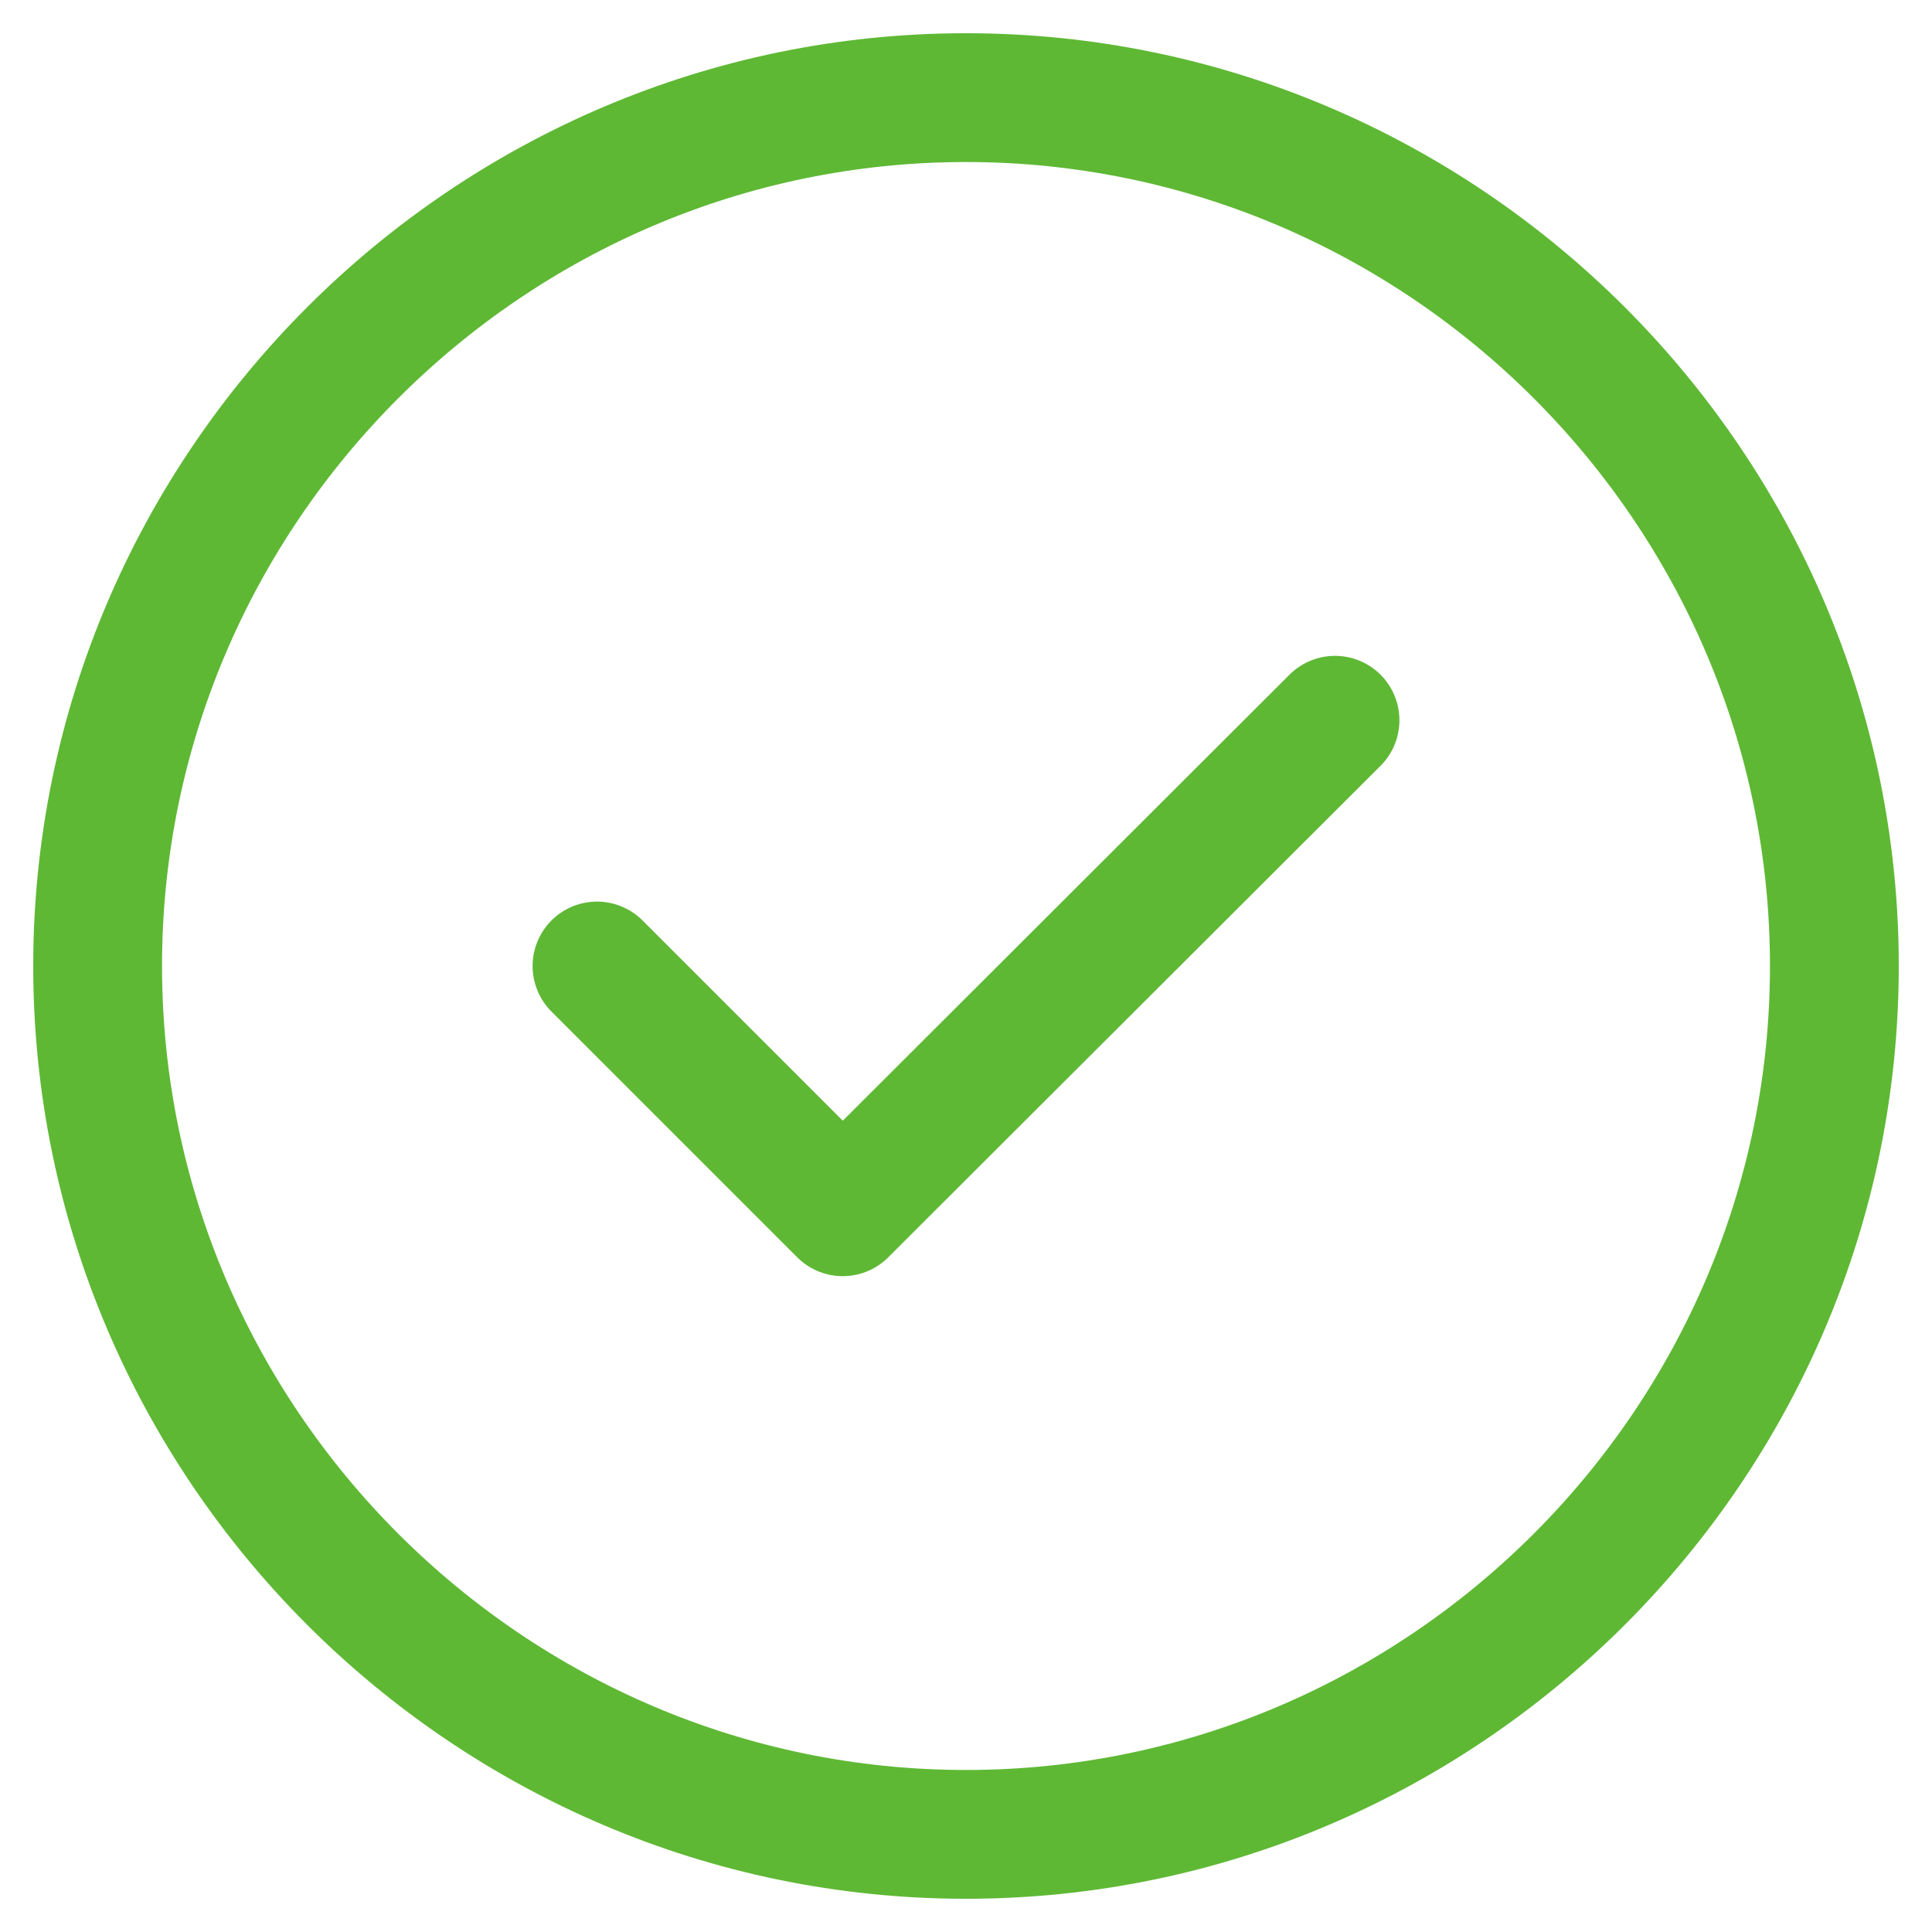
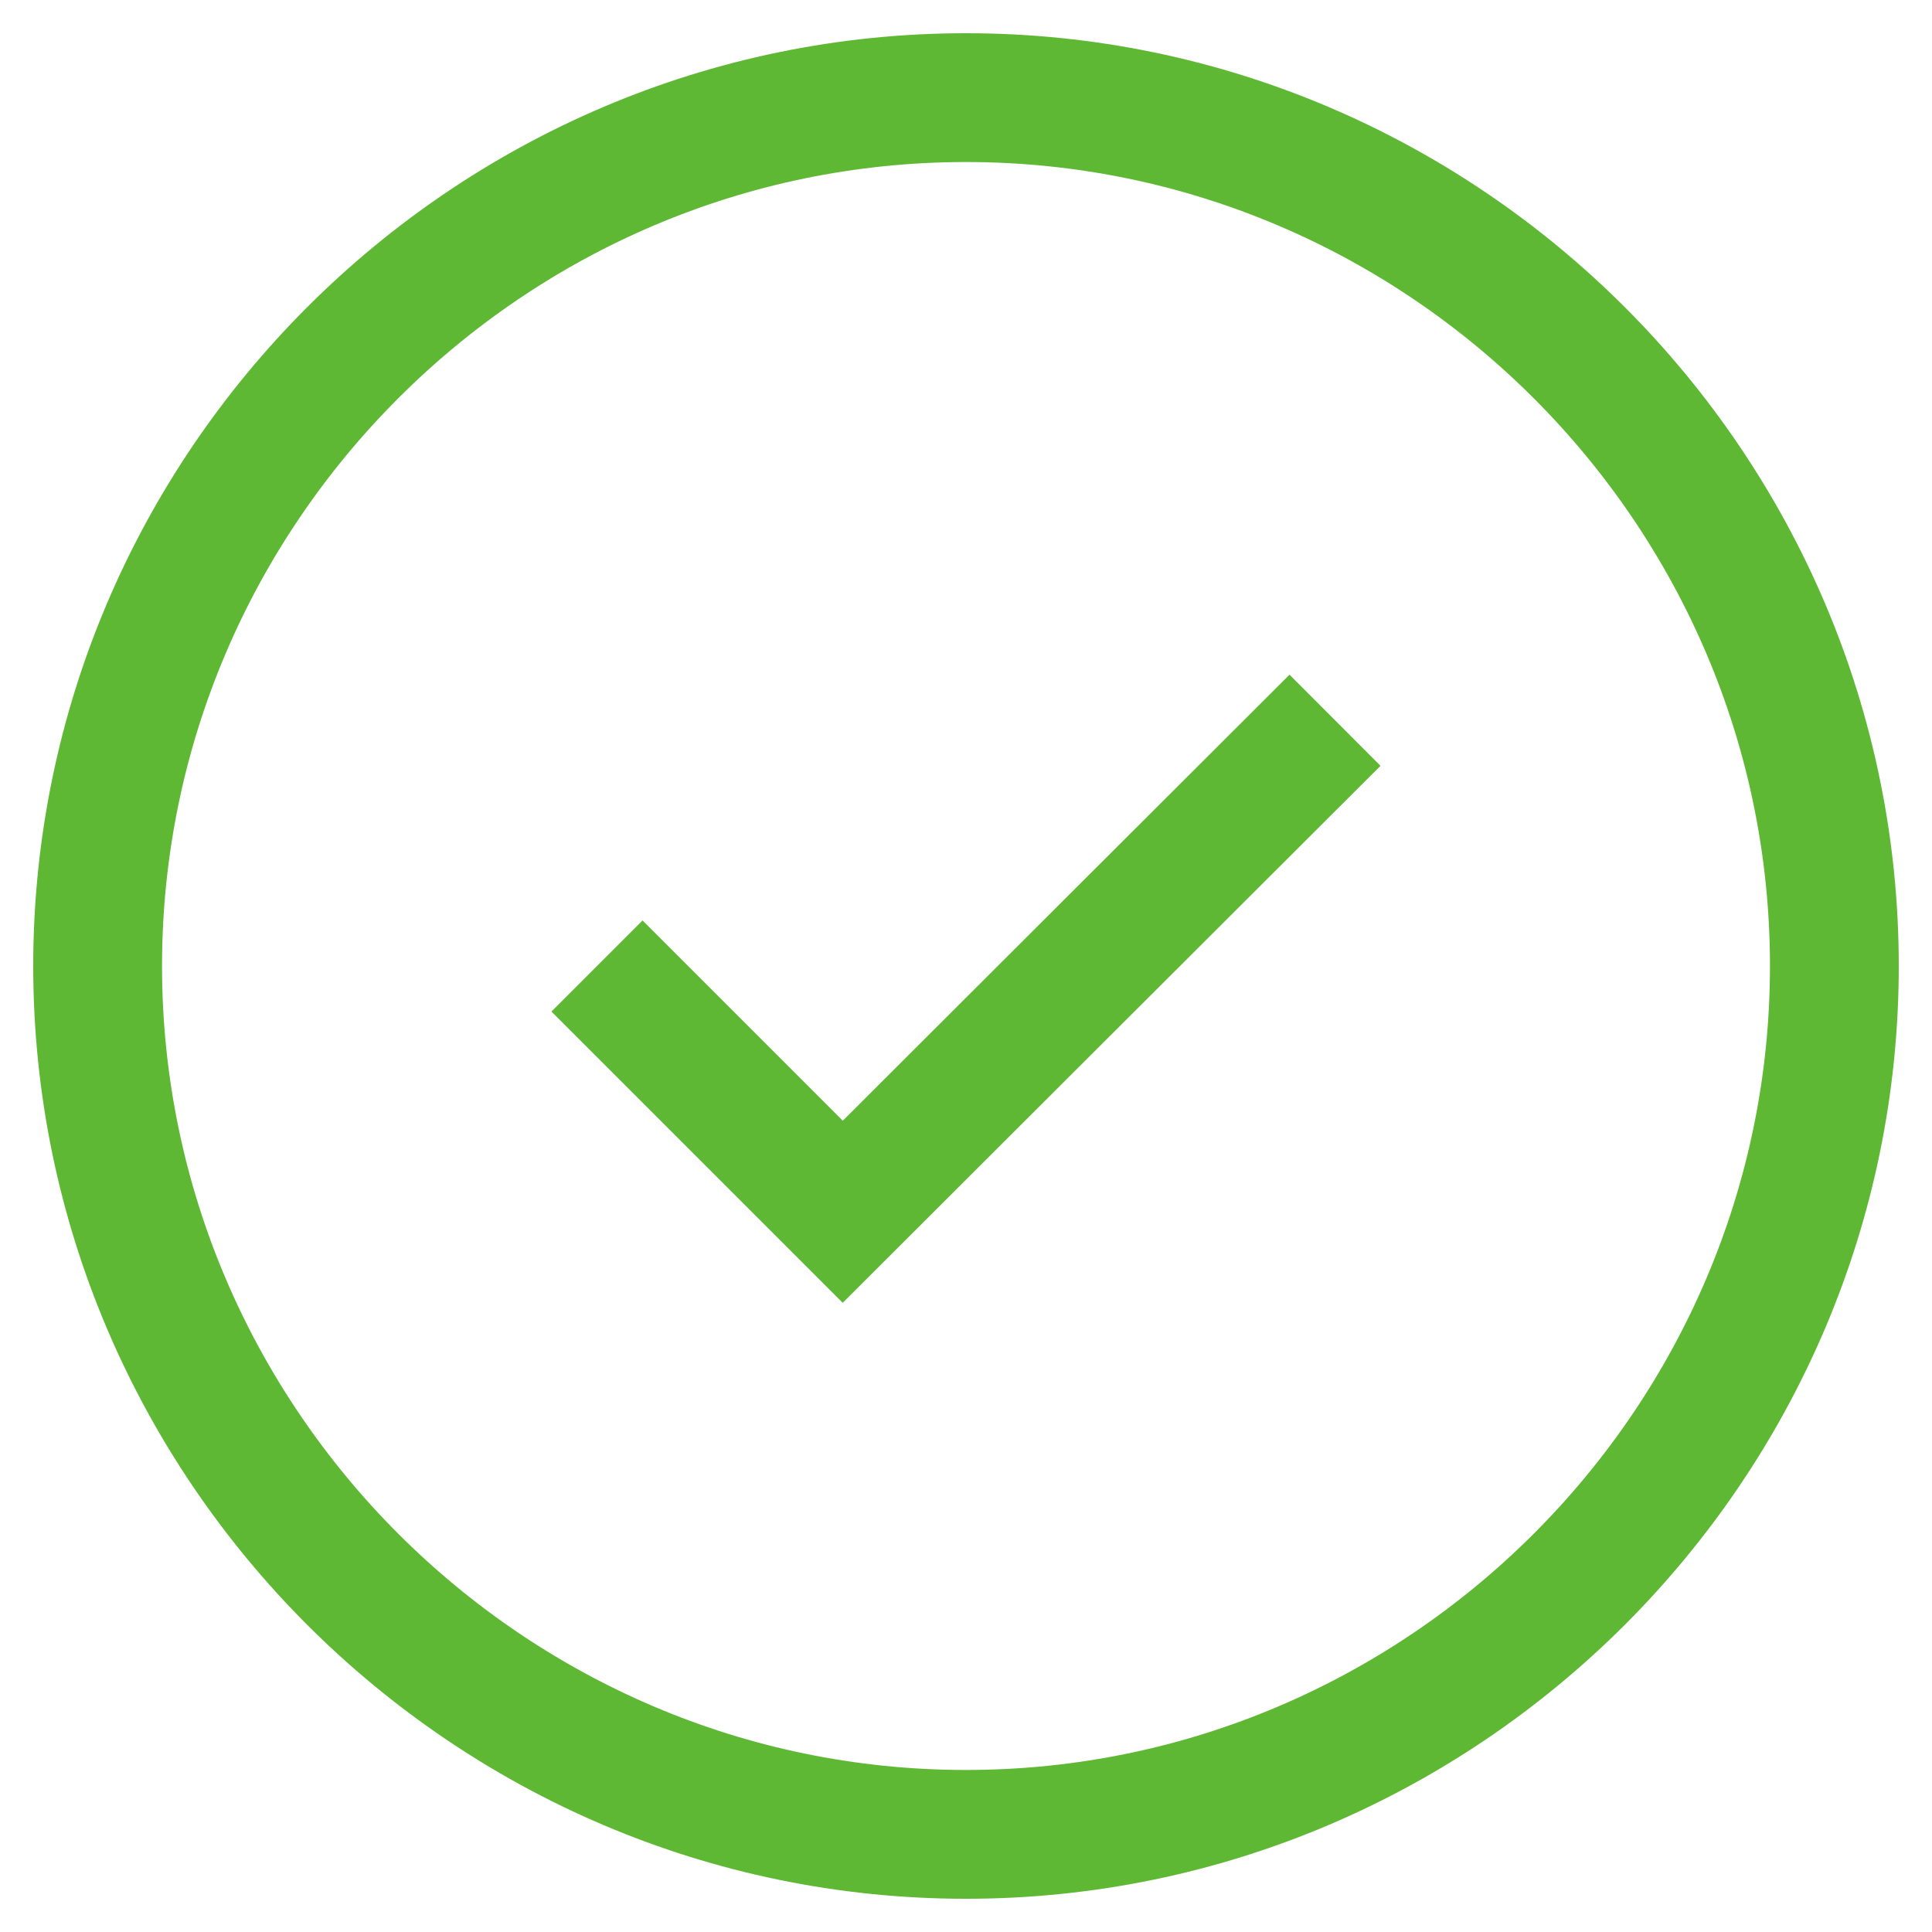
<svg xmlns="http://www.w3.org/2000/svg" width="15" height="15" viewBox="0 0 15 15" fill="none">
-   <path d="M7.5 14.242C11.208 14.242 14.242 11.208 14.242 7.5C14.242 3.792 11.208 0.758 7.5 0.758C3.792 0.758 0.758 3.792 0.758 7.5C0.758 11.208 3.792 14.242 7.5 14.242Z" stroke="#5EB834" strokeWidth="1.5" stroke-linecap="round" stroke-linejoin="round" />
-   <path d="M4.635 7.5L6.543 9.408L10.365 5.592" stroke="#5EB834" strokeWidth="1.5" stroke-linecap="round" stroke-linejoin="round" />
+   <path d="M7.5 14.242C11.208 14.242 14.242 11.208 14.242 7.5C14.242 3.792 11.208 0.758 7.5 0.758C3.792 0.758 0.758 3.792 0.758 7.5C0.758 11.208 3.792 14.242 7.5 14.242Z" stroke="#5EB834" strokeWidth="1.5" strokeLinecap="round" strokeLinejoin="round" />
+   <path d="M4.635 7.5L6.543 9.408L10.365 5.592" stroke="#5EB834" strokeWidth="1.5" strokeLinecap="round" strokeLinejoin="round" />
</svg>
